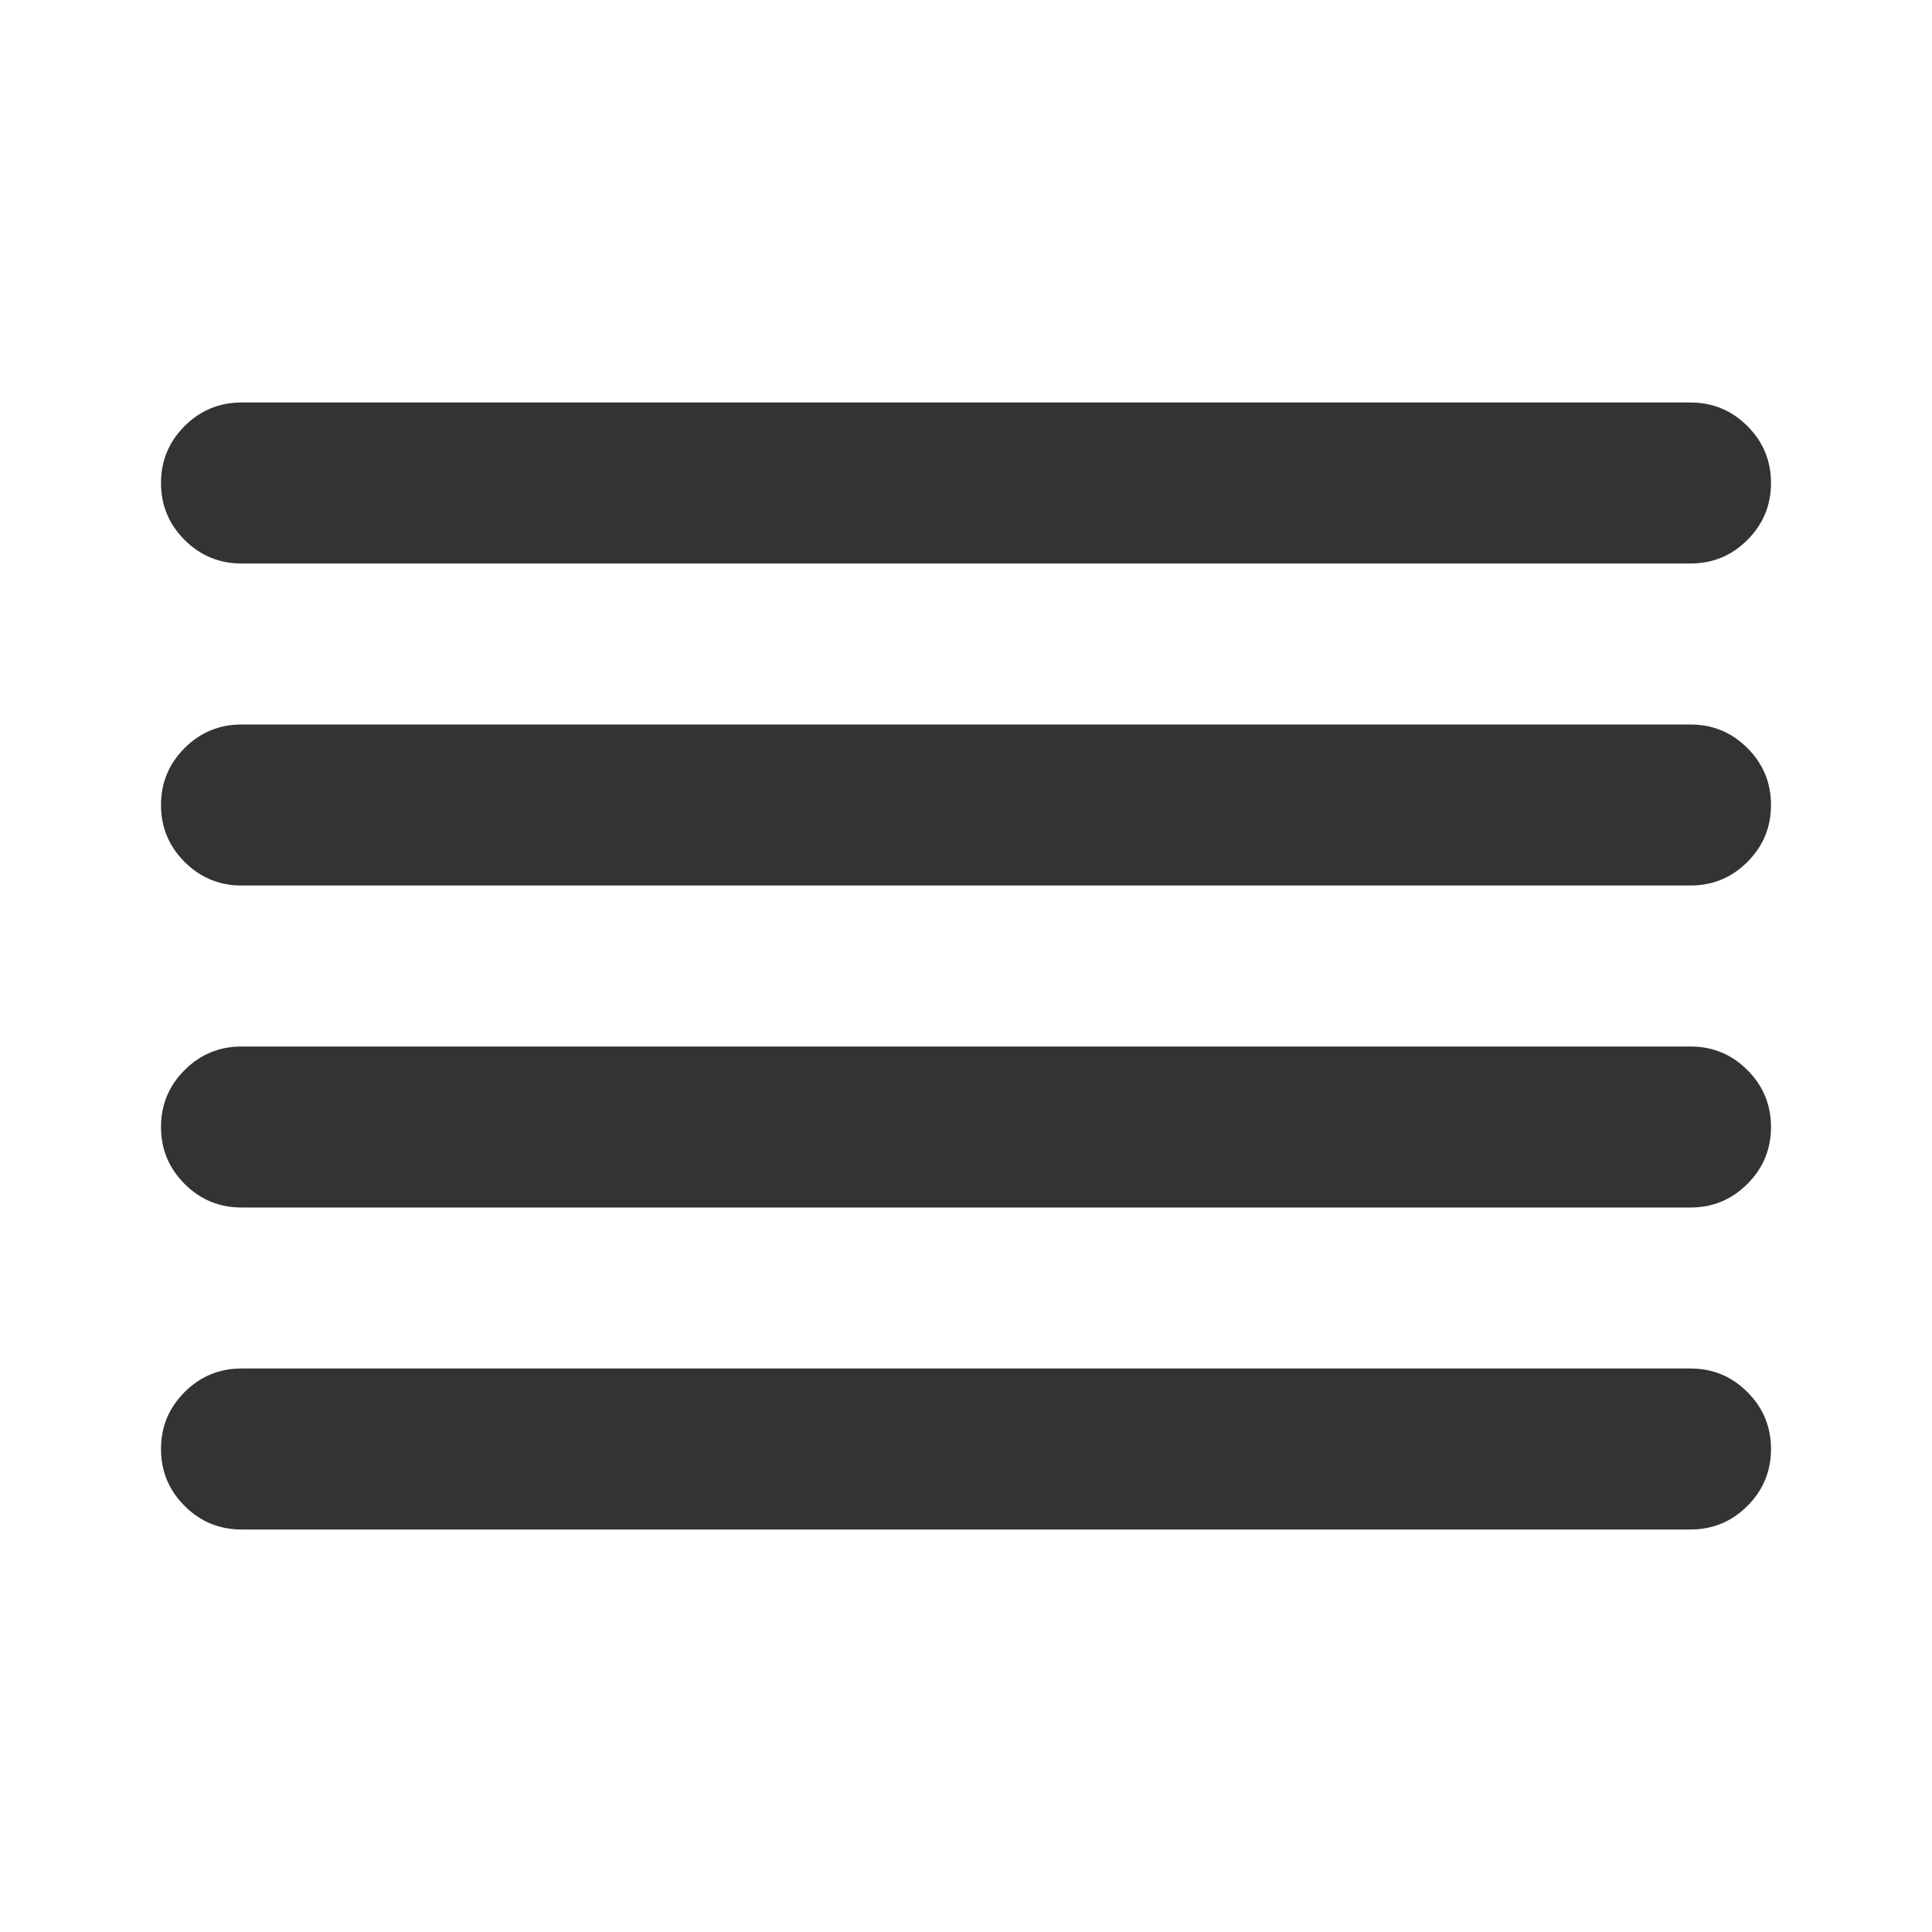
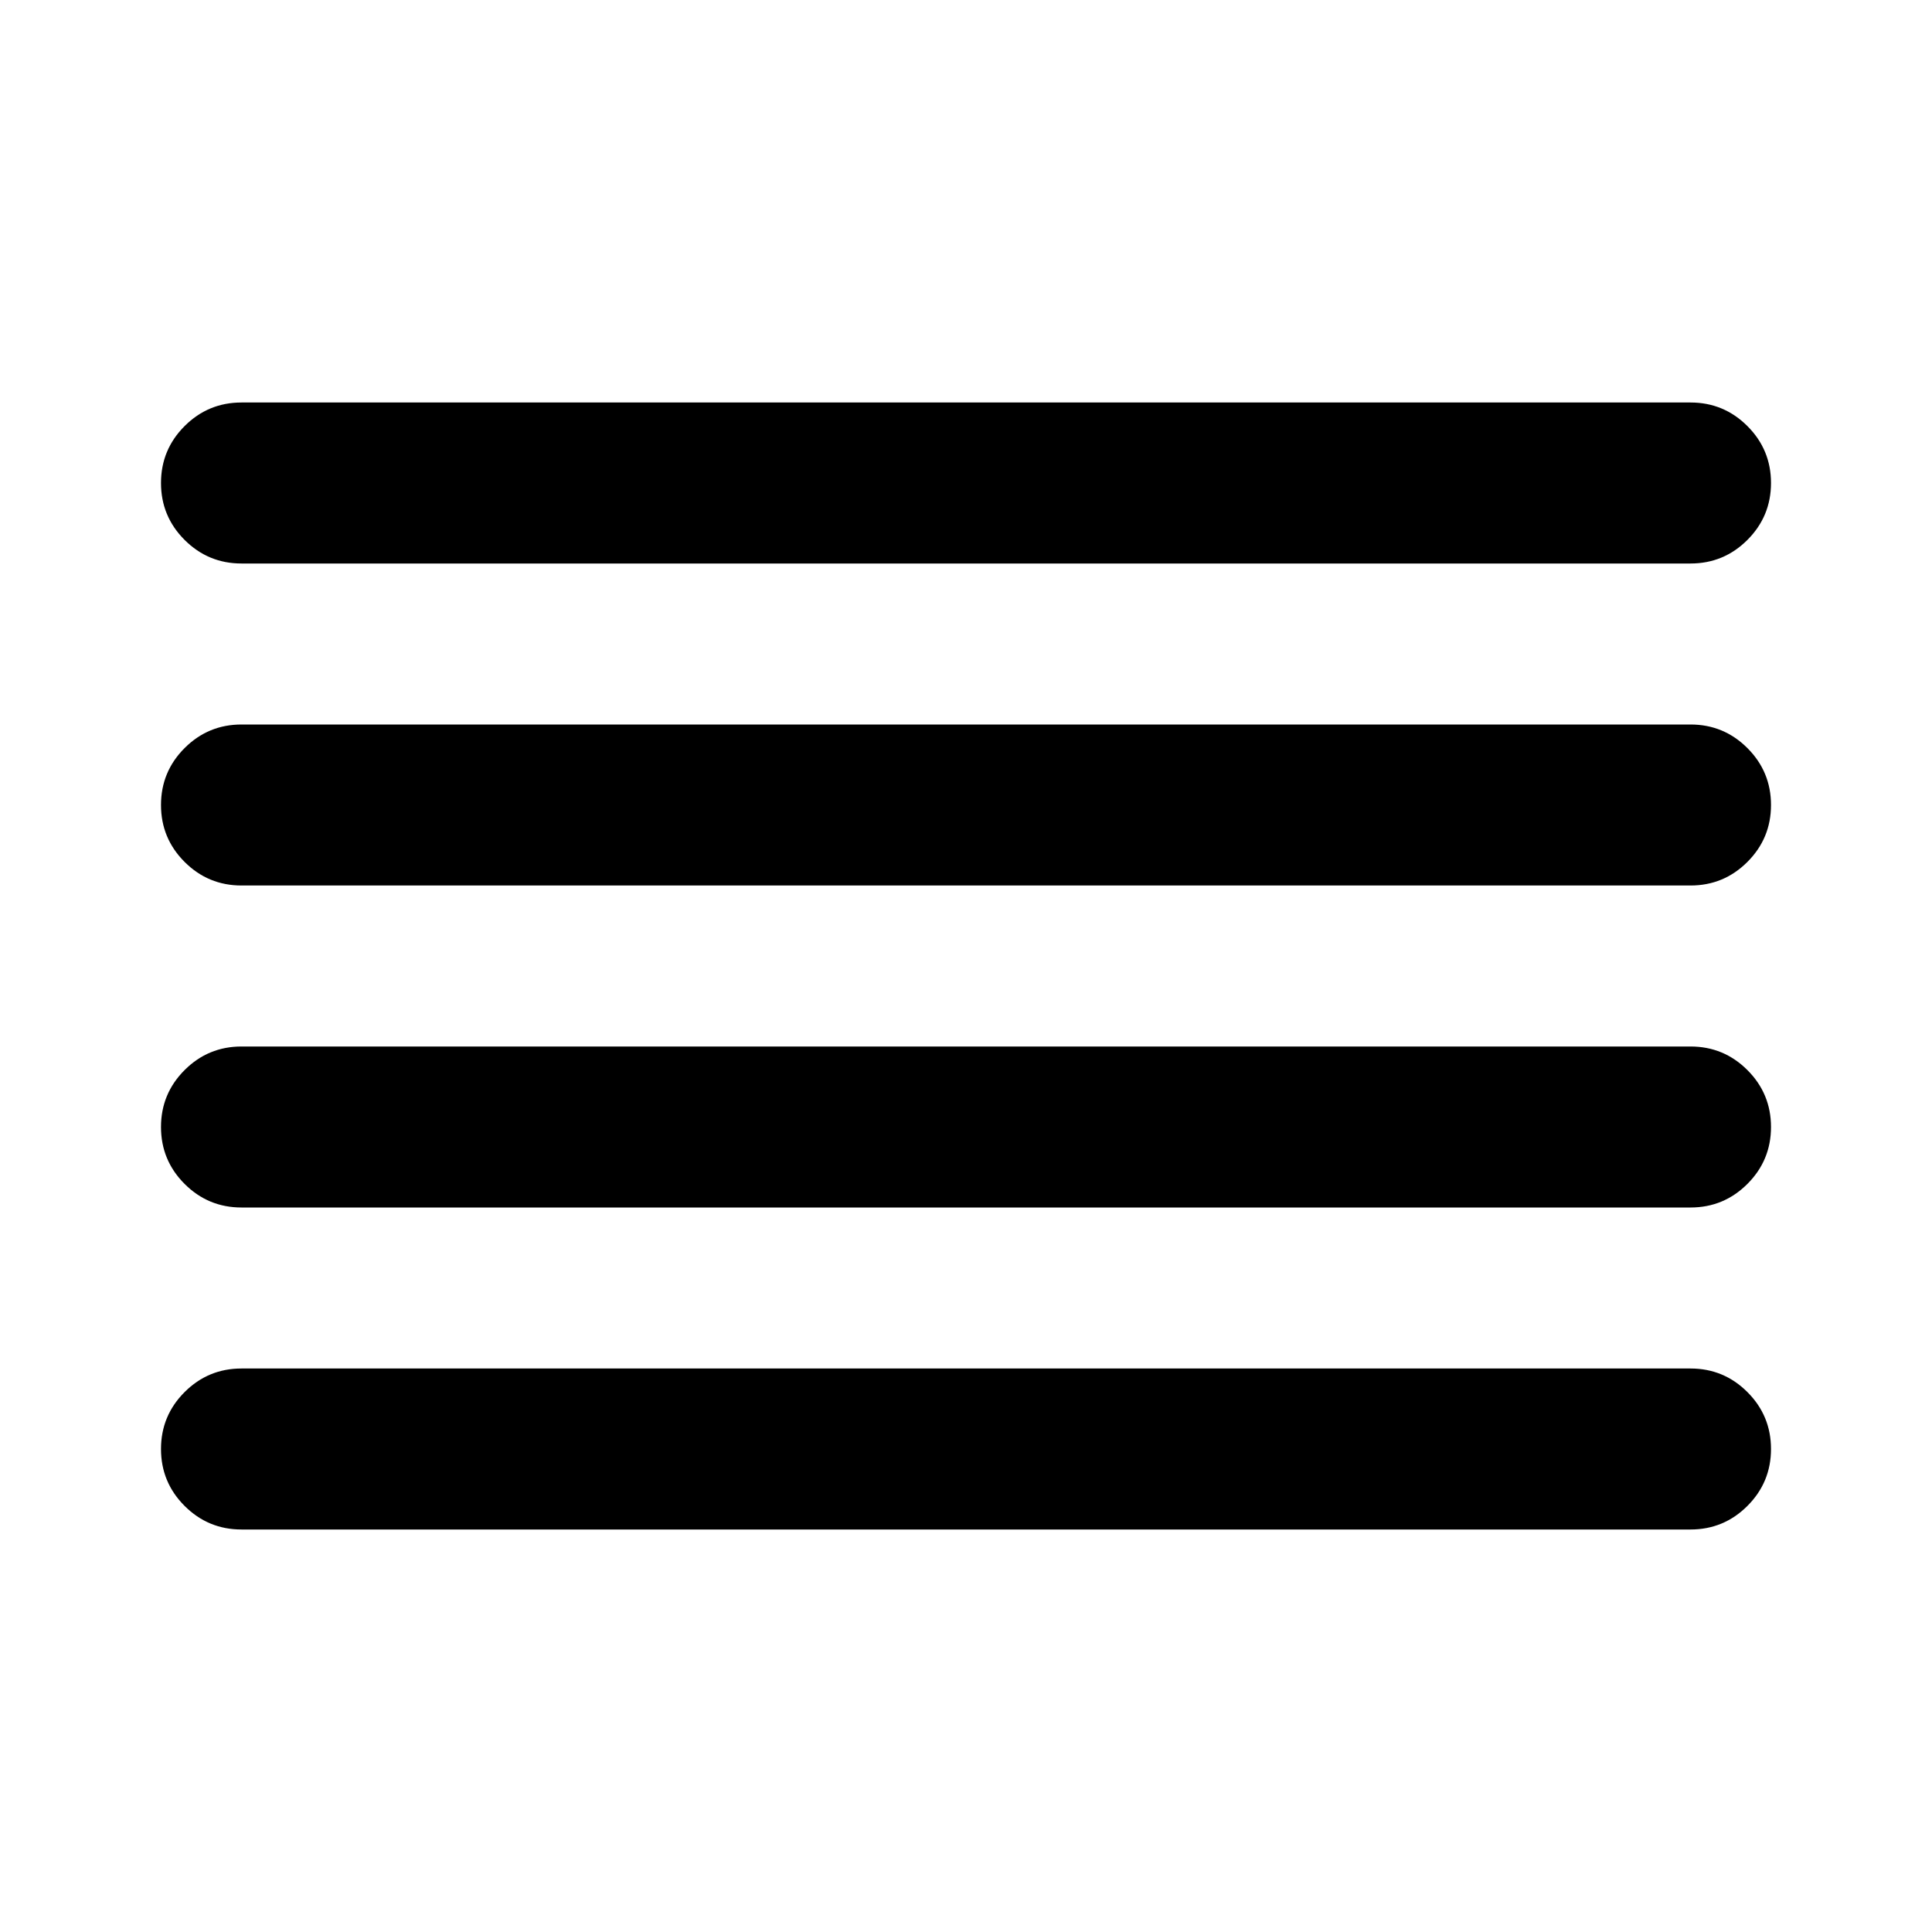
<svg xmlns="http://www.w3.org/2000/svg" version="1.1" width="24" height="24" viewBox="0 0 24 24">
-   <path fill="#333333" d="M3 5h18q0.414 0 0.707 0.293t0.293 0.707-0.293 0.707-0.707 0.293h-18q-0.414 0-0.707-0.293t-0.293-0.707 0.293-0.707 0.707-0.293zM3 17h18q0.414 0 0.707 0.293t0.293 0.707-0.293 0.707-0.707 0.293h-18q-0.414 0-0.707-0.293t-0.293-0.707 0.293-0.707 0.707-0.293zM3 13h18q0.414 0 0.707 0.293t0.293 0.707-0.293 0.707-0.707 0.293h-18q-0.414 0-0.707-0.293t-0.293-0.707 0.293-0.707 0.707-0.293zM3 9h18q0.414 0 0.707 0.293t0.293 0.707-0.293 0.707-0.707 0.293h-18q-0.414 0-0.707-0.293t-0.293-0.707 0.293-0.707 0.707-0.293z" />
+   <path d="M3 5h18q0.414 0 0.707 0.293t0.293 0.707-0.293 0.707-0.707 0.293h-18q-0.414 0-0.707-0.293t-0.293-0.707 0.293-0.707 0.707-0.293zM3 17h18q0.414 0 0.707 0.293t0.293 0.707-0.293 0.707-0.707 0.293h-18q-0.414 0-0.707-0.293t-0.293-0.707 0.293-0.707 0.707-0.293zM3 13h18q0.414 0 0.707 0.293t0.293 0.707-0.293 0.707-0.707 0.293h-18q-0.414 0-0.707-0.293t-0.293-0.707 0.293-0.707 0.707-0.293zM3 9h18q0.414 0 0.707 0.293t0.293 0.707-0.293 0.707-0.707 0.293h-18q-0.414 0-0.707-0.293t-0.293-0.707 0.293-0.707 0.707-0.293z" />
</svg>
